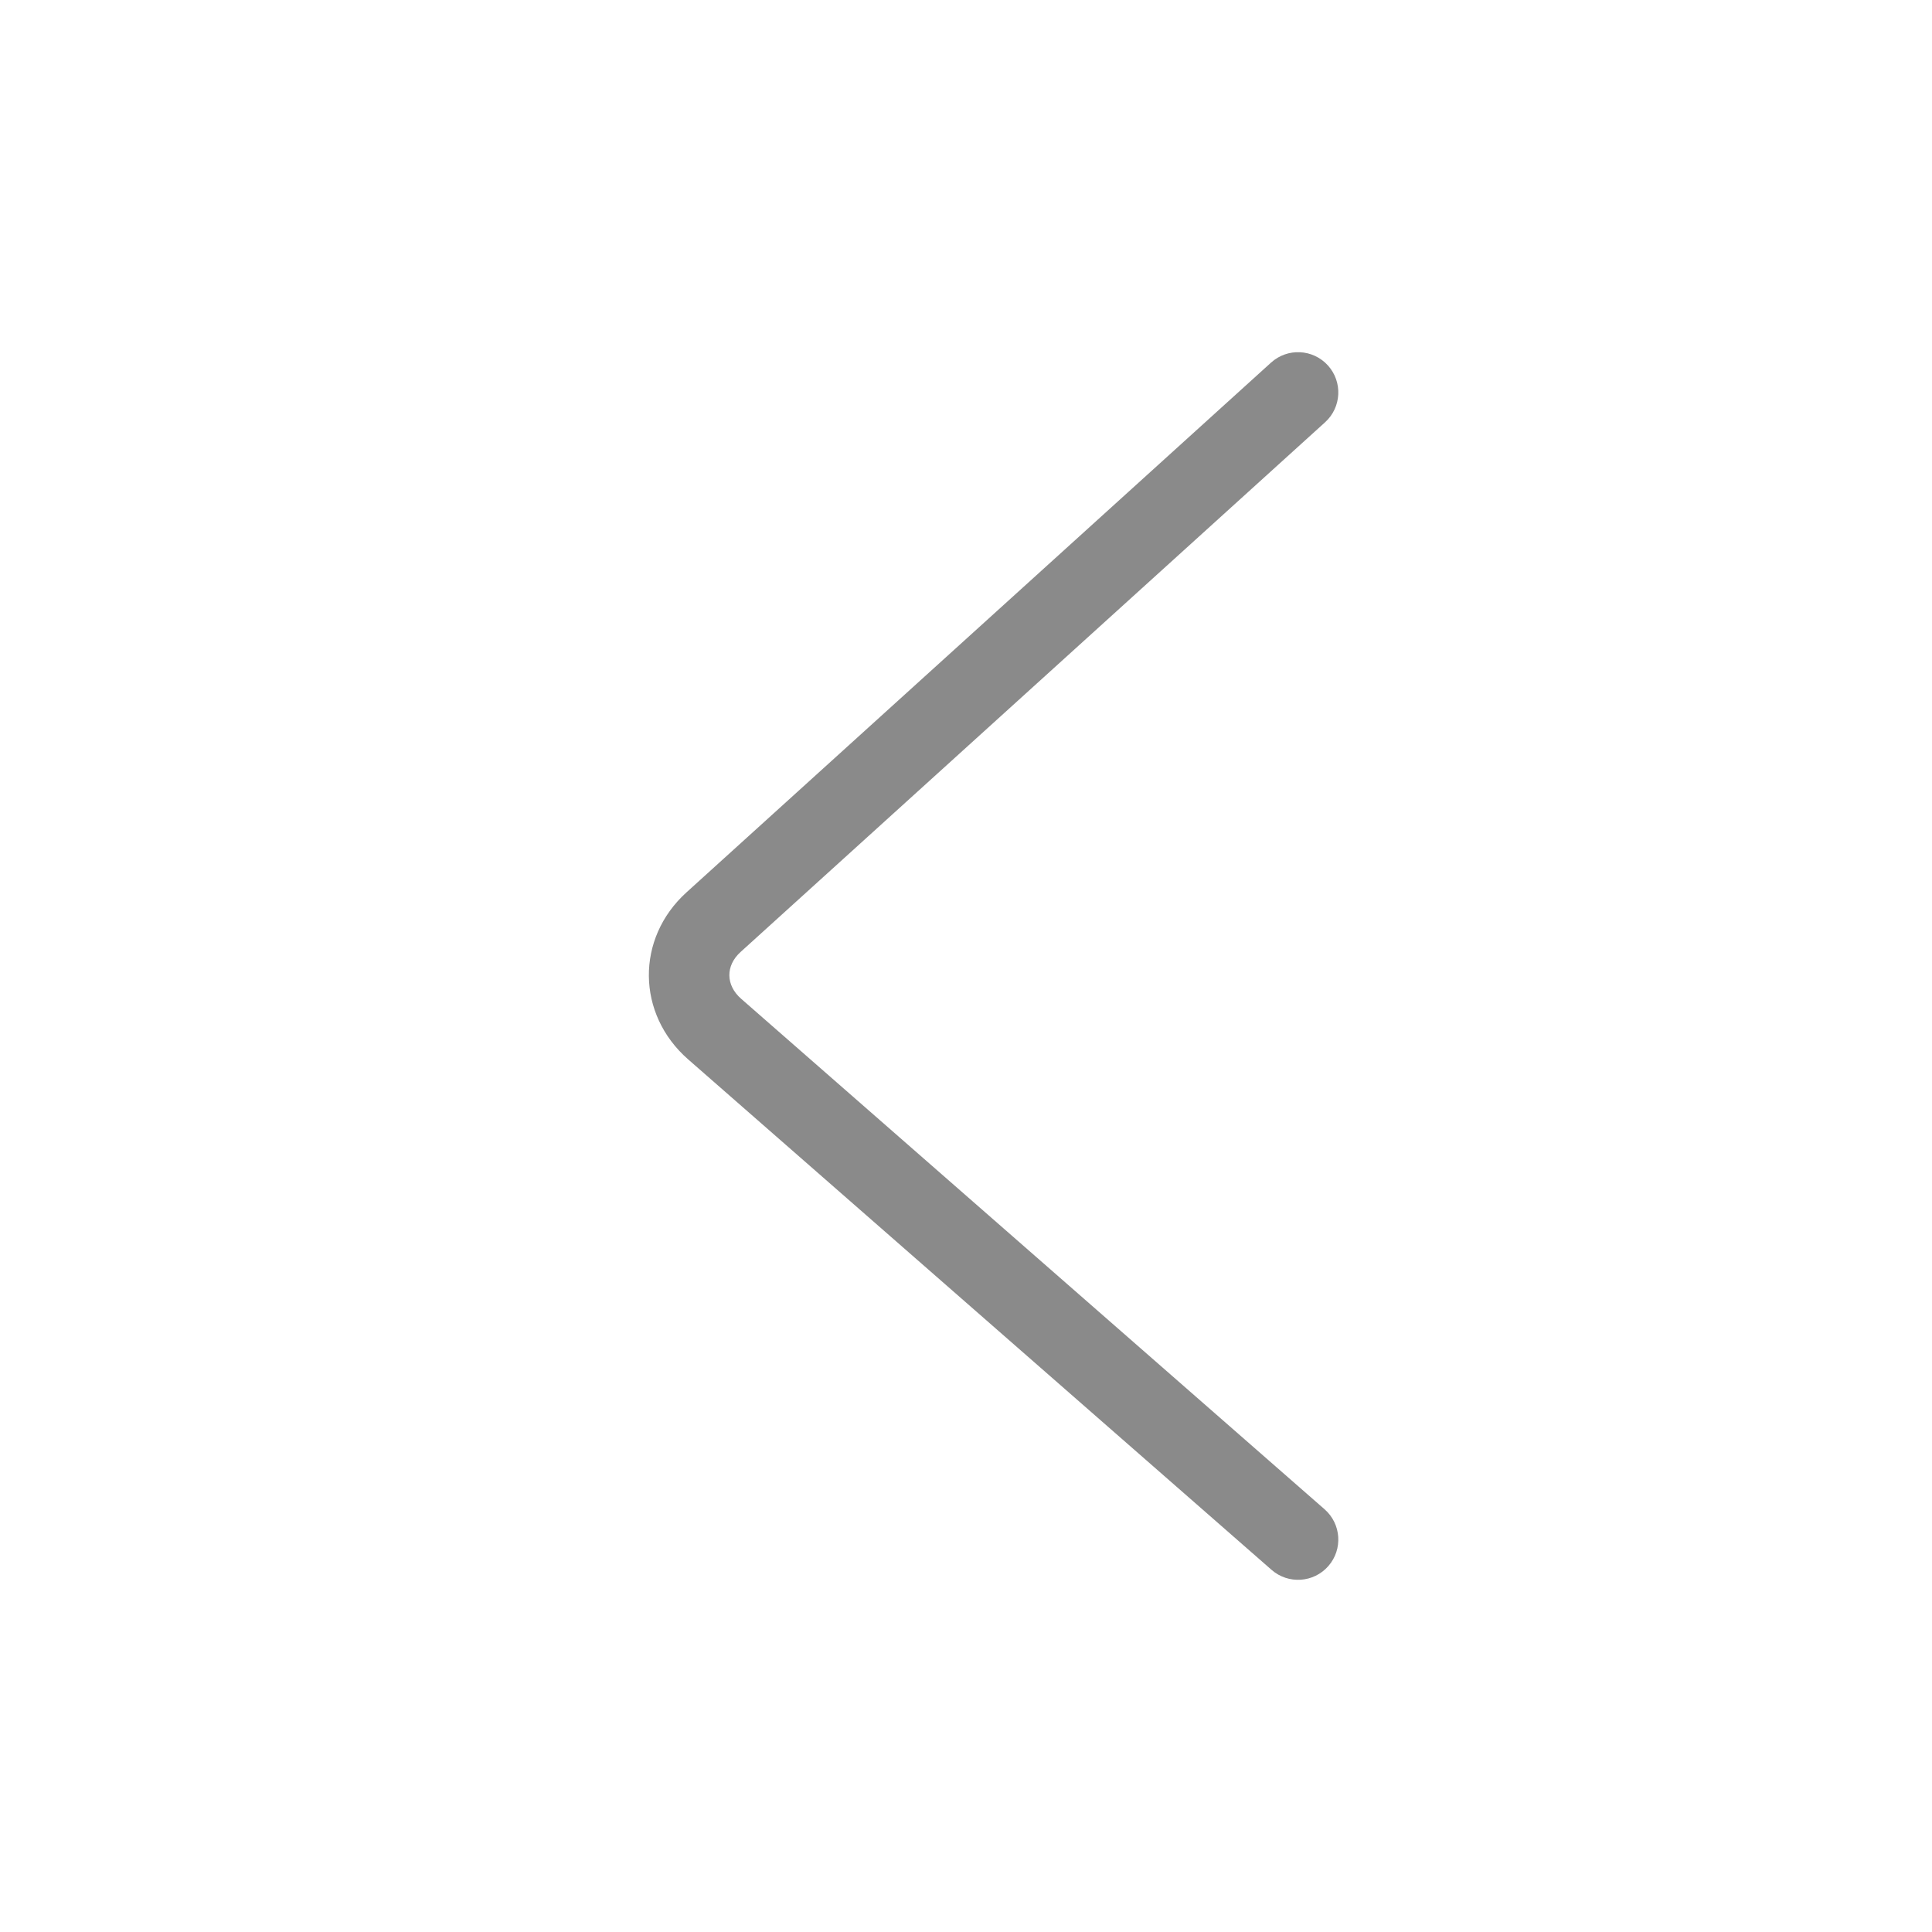
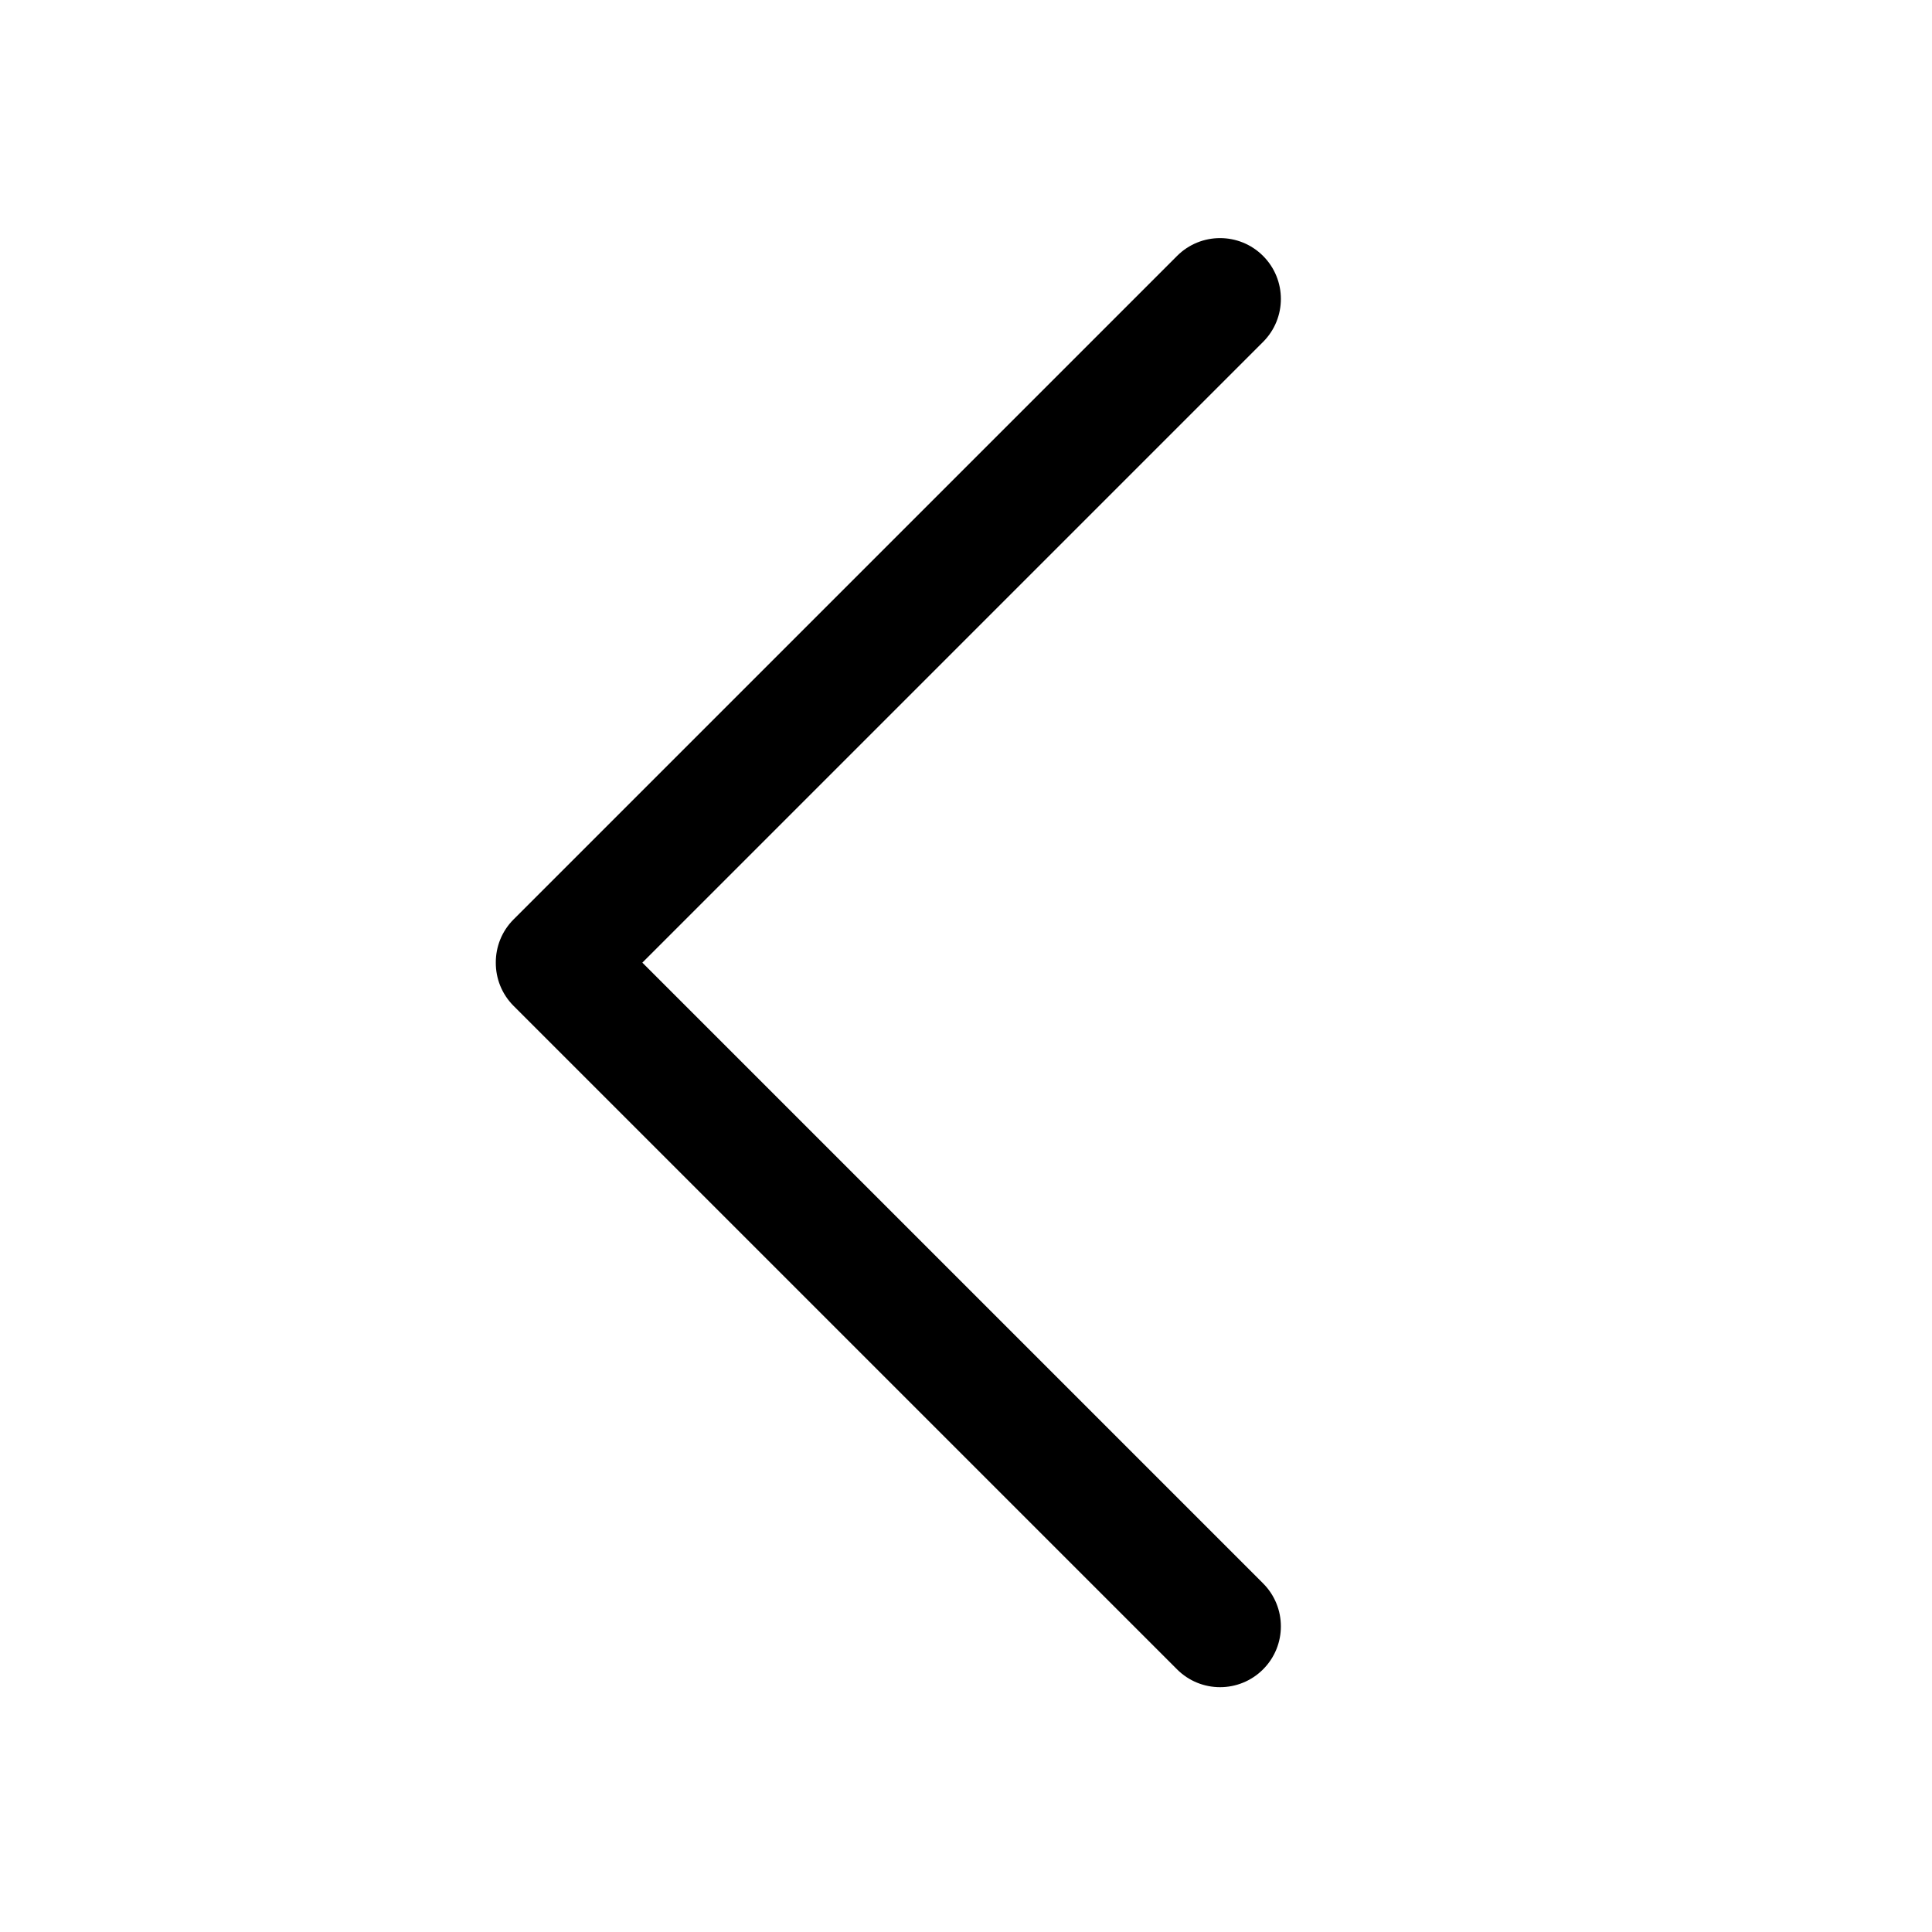
- <svg xmlns="http://www.w3.org/2000/svg" t="1497260225064" class="icon" style="" viewBox="0 0 1024 1024" version="1.1" p-id="3377" width="200" height="200">
+ <svg xmlns="http://www.w3.org/2000/svg" t="1497324119688" class="icon" style="" viewBox="0 0 1024 1024" version="1.1" p-id="5523" width="200" height="200">
  <defs>
    <style type="text/css" />
  </defs>
-   <path d="M363.841 472.979C336.939 497.359 337.302 537.486 364.73 561.486L673.952 832.055C682.819 839.814 696.296 838.915 704.055 830.048 711.814 821.181 710.915 807.704 702.048 799.945L392.827 529.376C384.596 522.174 384.502 511.835 392.492 504.594L702.326 223.808C711.056 215.896 711.72 202.405 703.808 193.674 695.896 184.944 682.405 184.28 673.674 192.192L363.841 472.979Z" p-id="3378" fill="#8a8a8a" />
+   <path d="M340.457 510.22l328.993-328.993c12.588-12.588 12.588-32.997 0-45.584s-32.997-12.588-45.584 0L272.221 487.289c-6.329 6.329-9.473 14.635-9.437 22.931-0.036 8.296 3.108 16.602 9.437 22.931l351.646 351.646c12.588 12.588 32.997 12.588 45.584 0 12.588-12.588 12.588-32.997 0-45.584L340.457 510.22z" p-id="5524" />
</svg>
